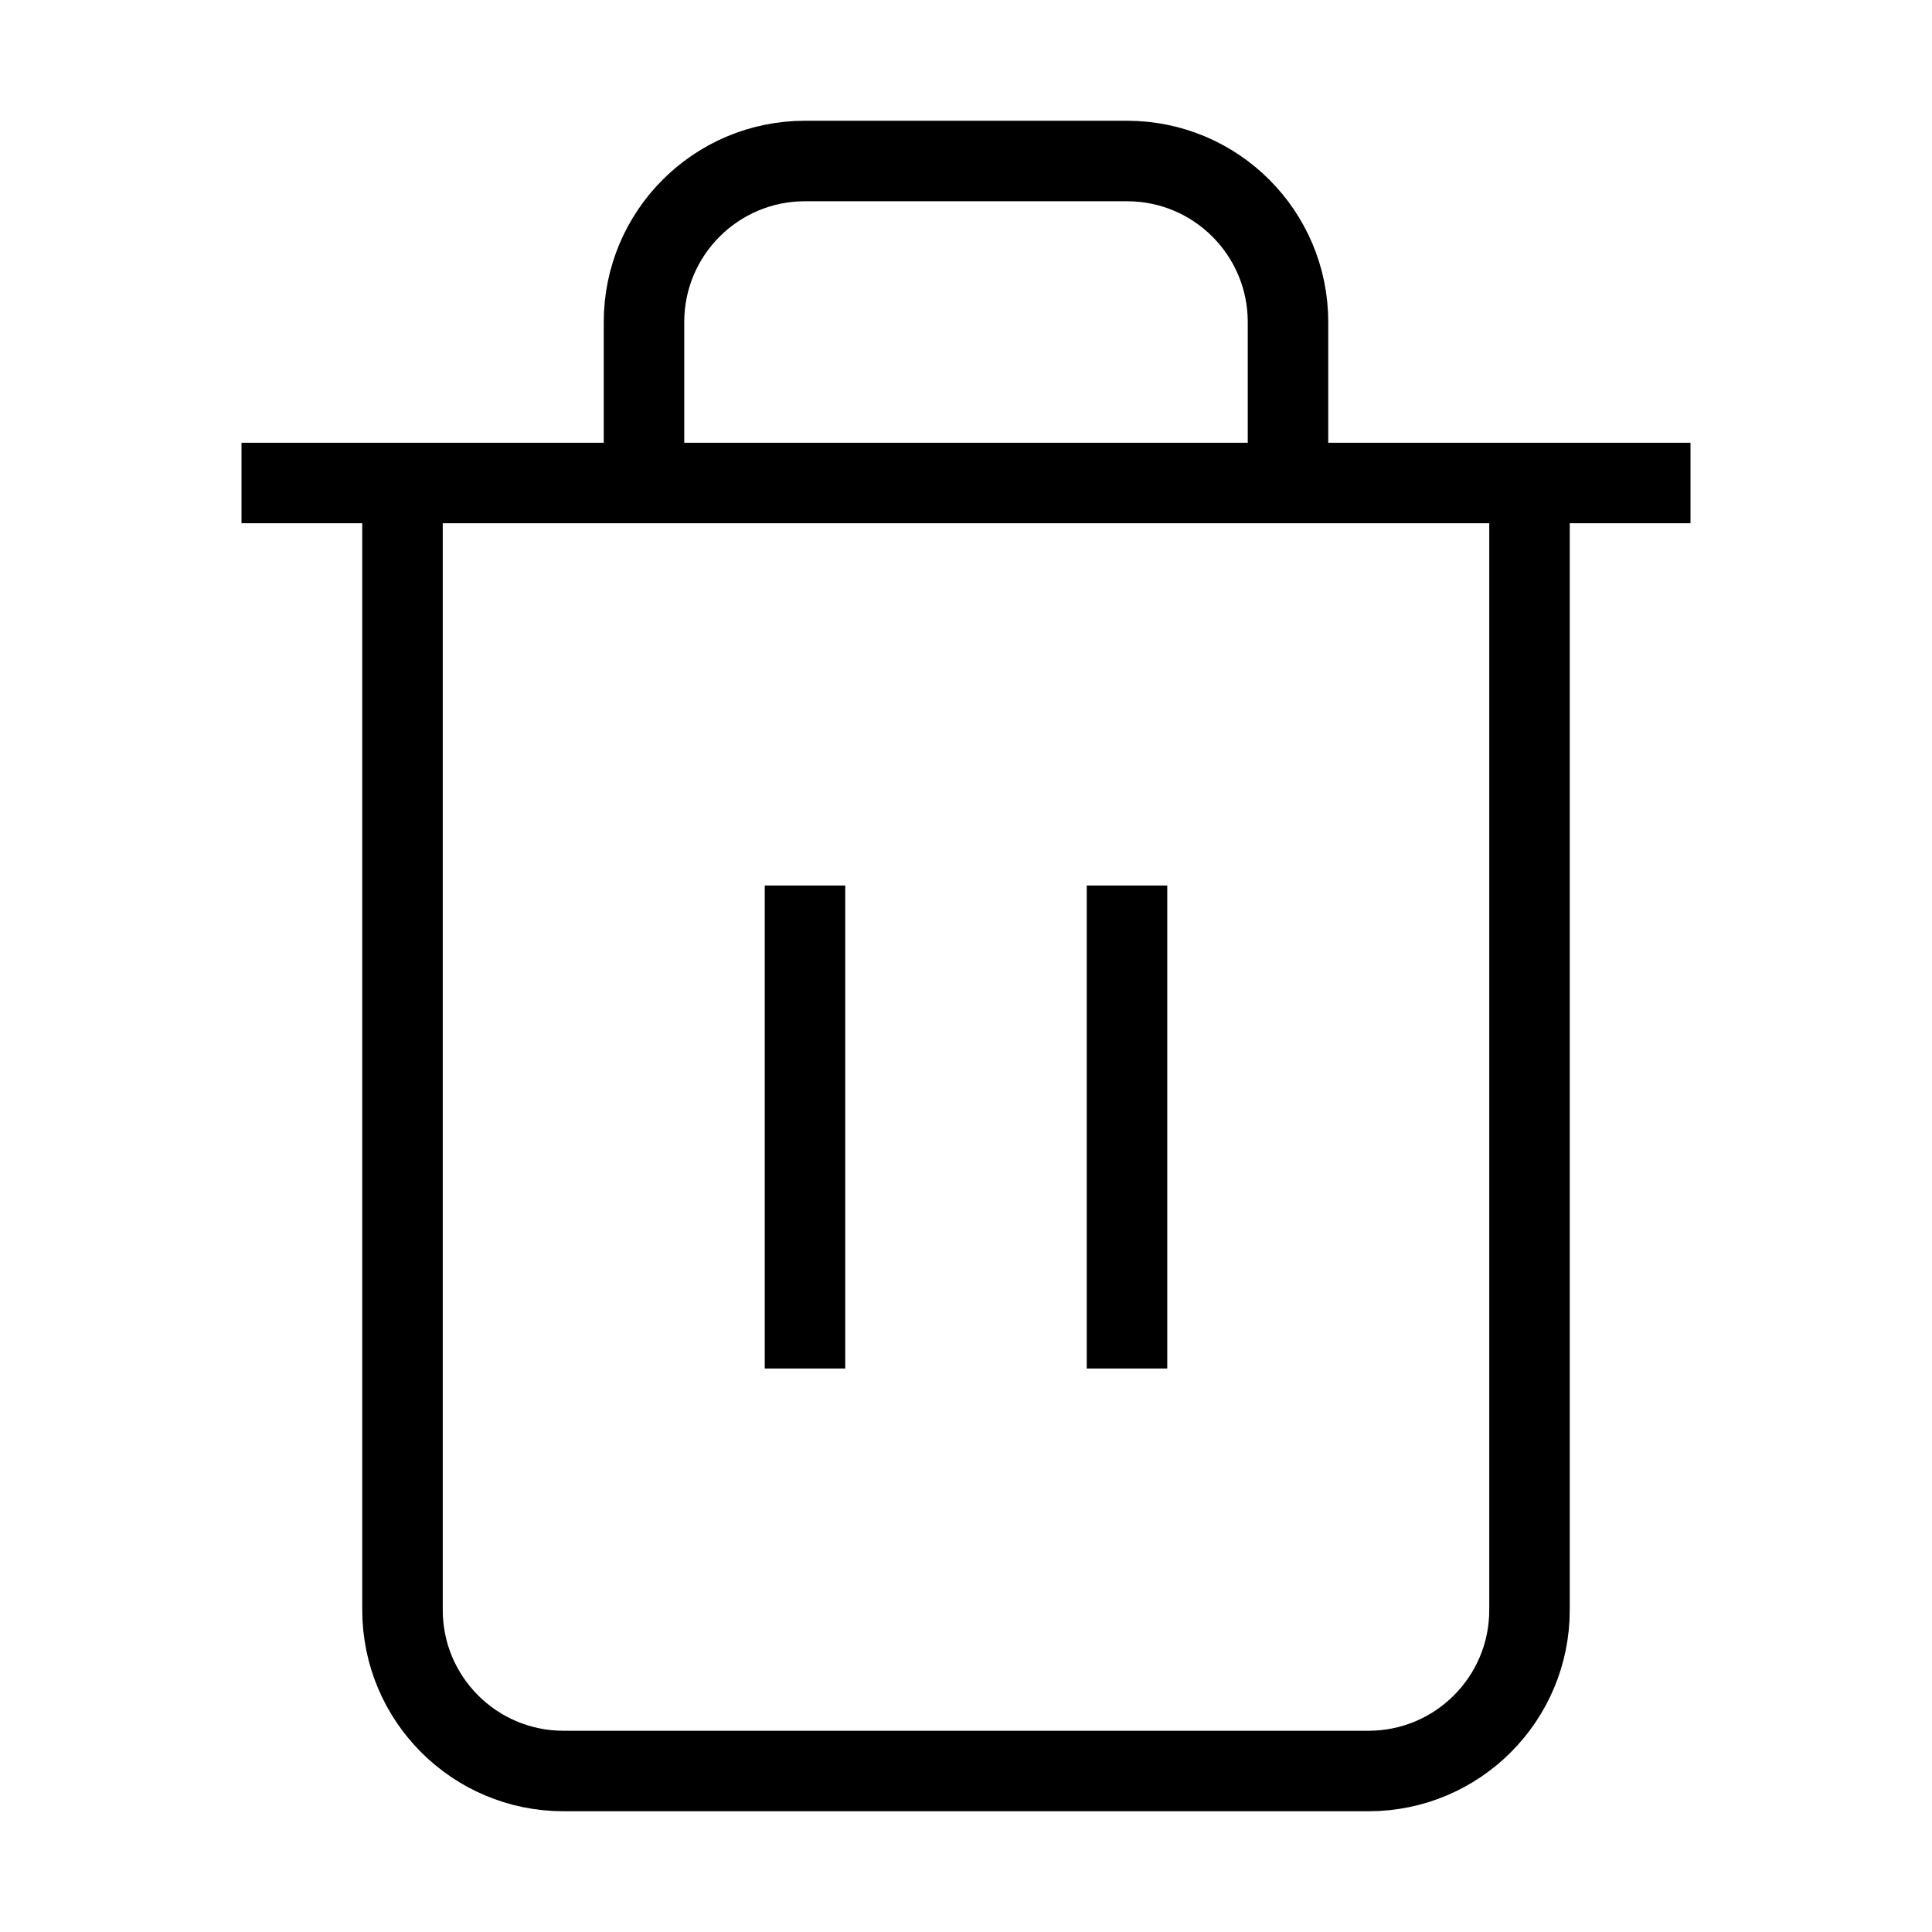
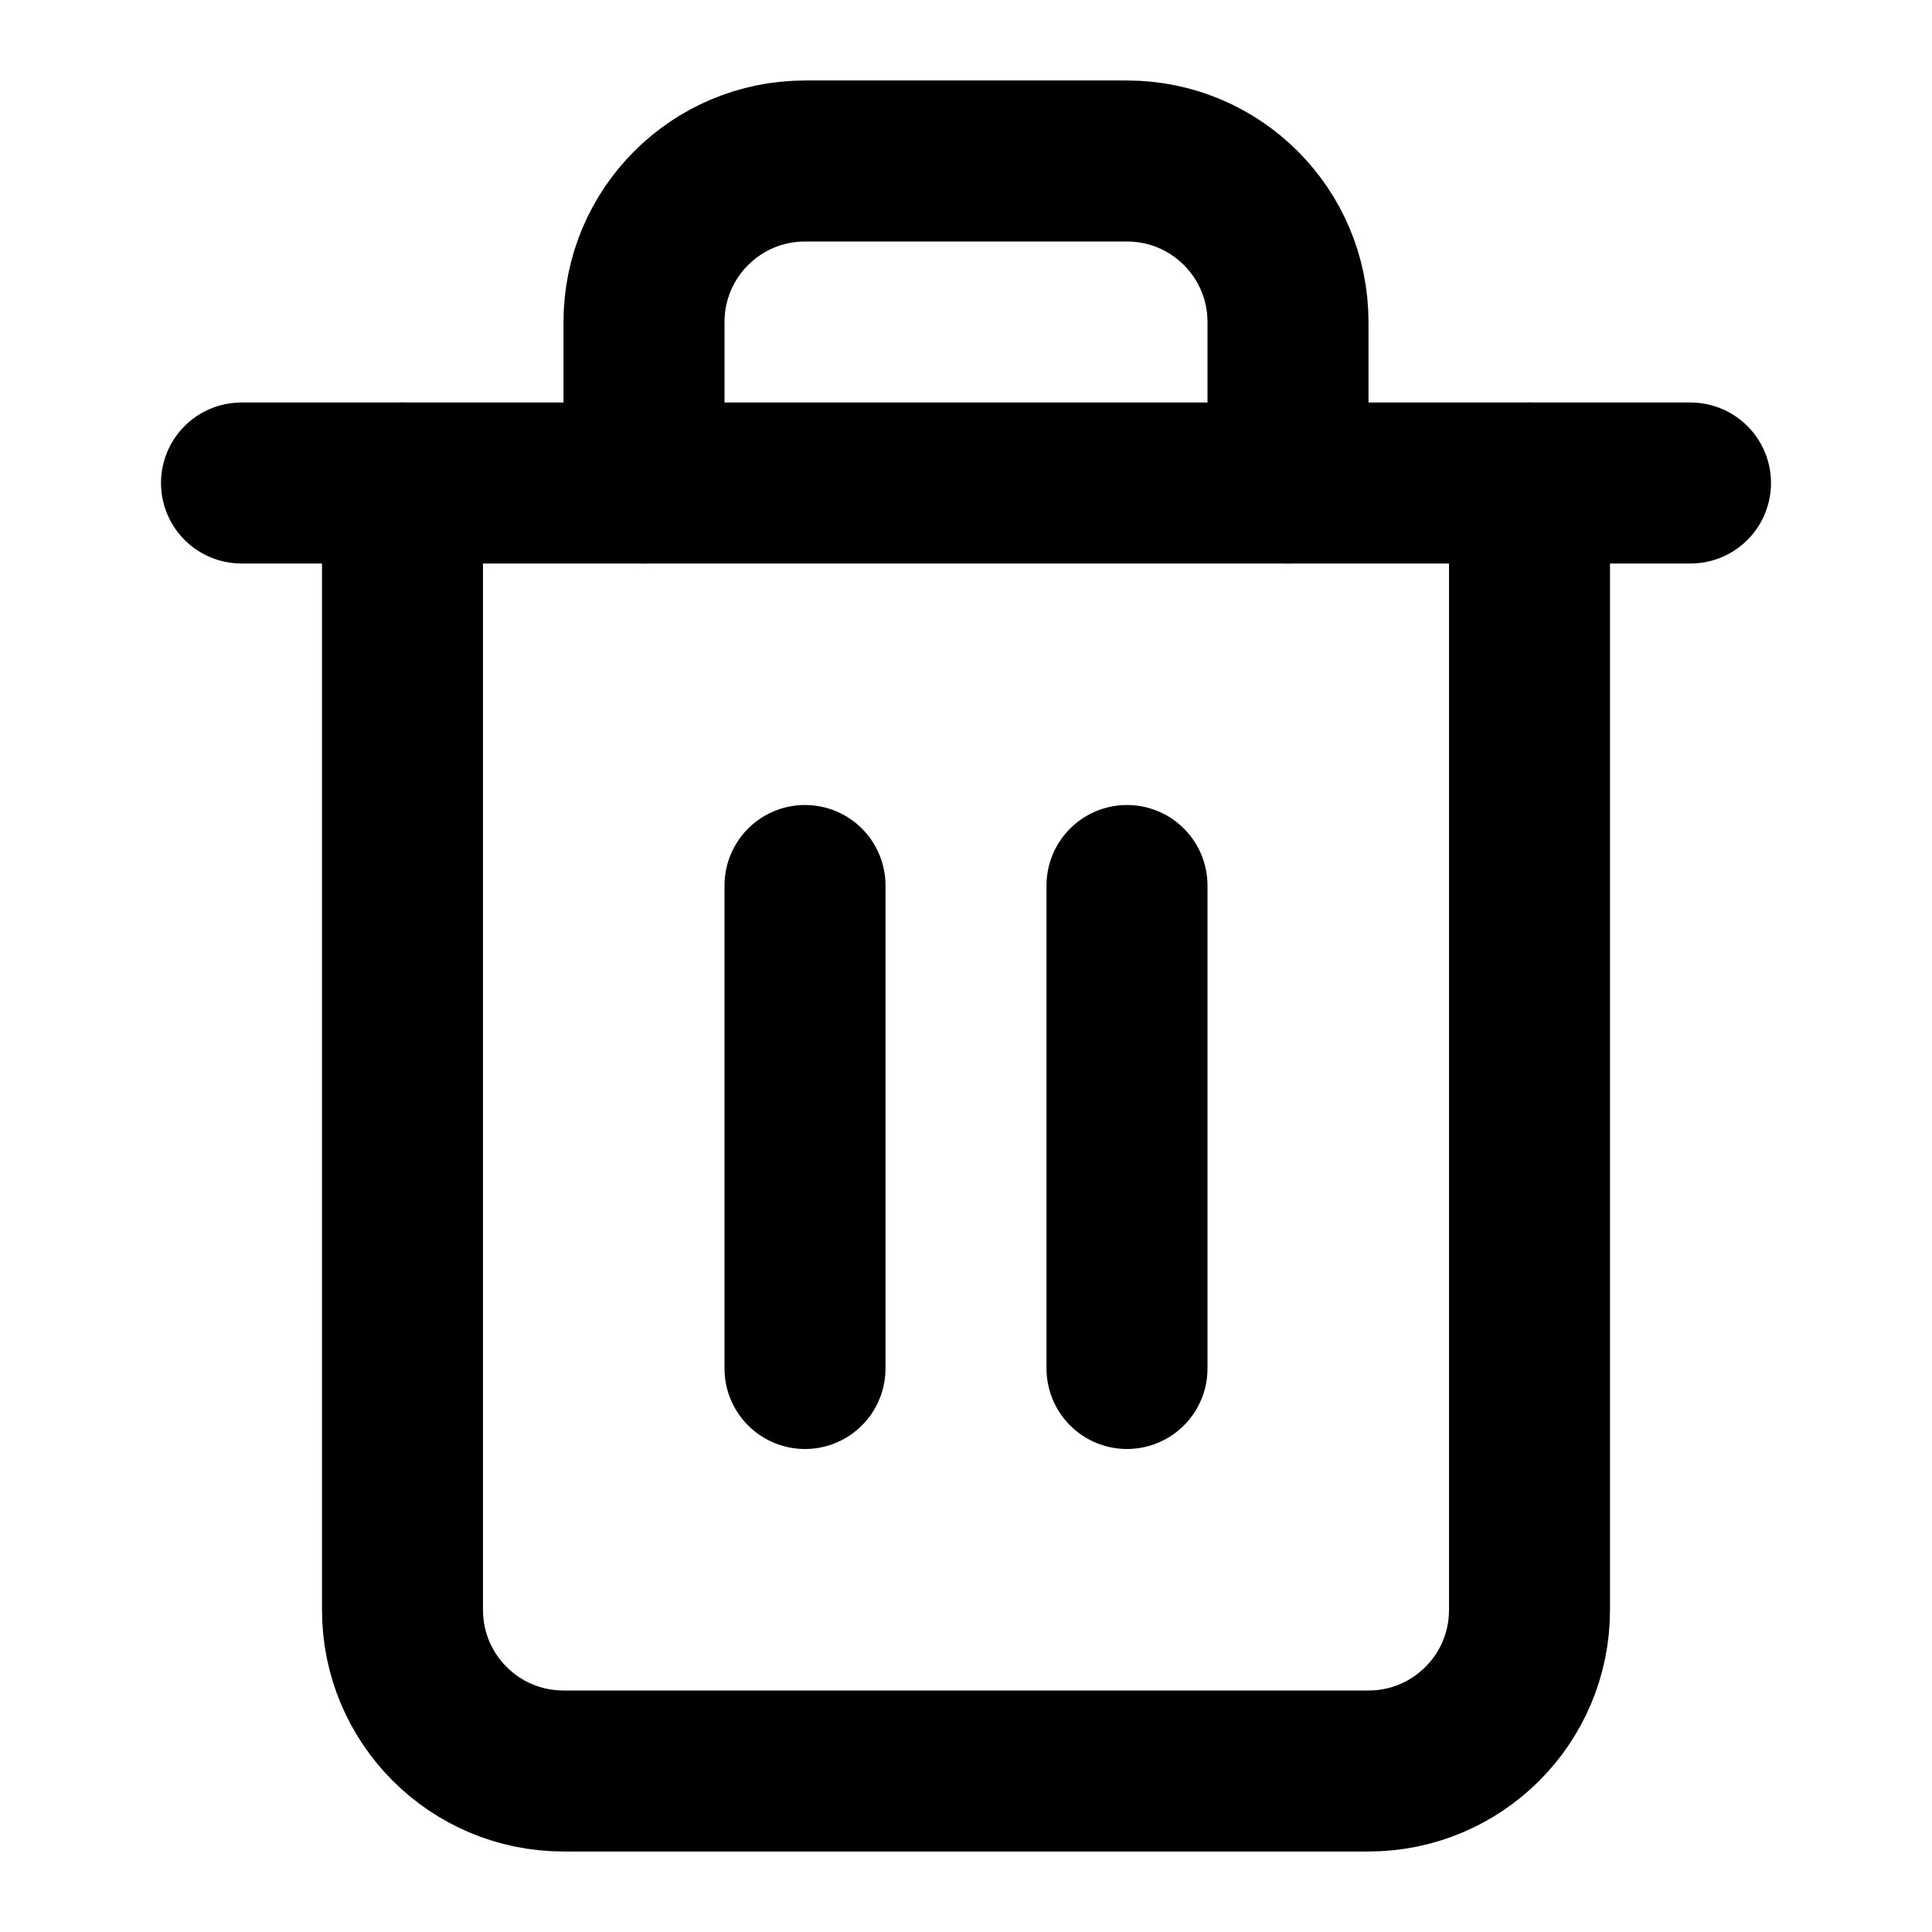
- <svg xmlns="http://www.w3.org/2000/svg" width="18" height="18" viewBox="0 0 24 24" fill="none" stroke="currentColor" strokeWidth="2" strokeLinecap="round" strokeLinejoin="round">
+ <svg xmlns="http://www.w3.org/2000/svg" width="18" height="18" viewBox="0 0 24 24" fill="none" stroke="currentColor" stroke-width="2" stroke-linecap="round" stroke-linejoin="round">
  <polyline points="3 6 5 6 21 6" />
  <path d="M19 6v14a2 2 0 0 1-2 2H7a2 2 0 0 1-2-2V6m3 0V4a2 2 0 0 1 2-2h4a2 2 0 0 1 2 2v2" />
  <line x1="10" y1="11" x2="10" y2="17" />
  <line x1="14" y1="11" x2="14" y2="17" />
</svg>
